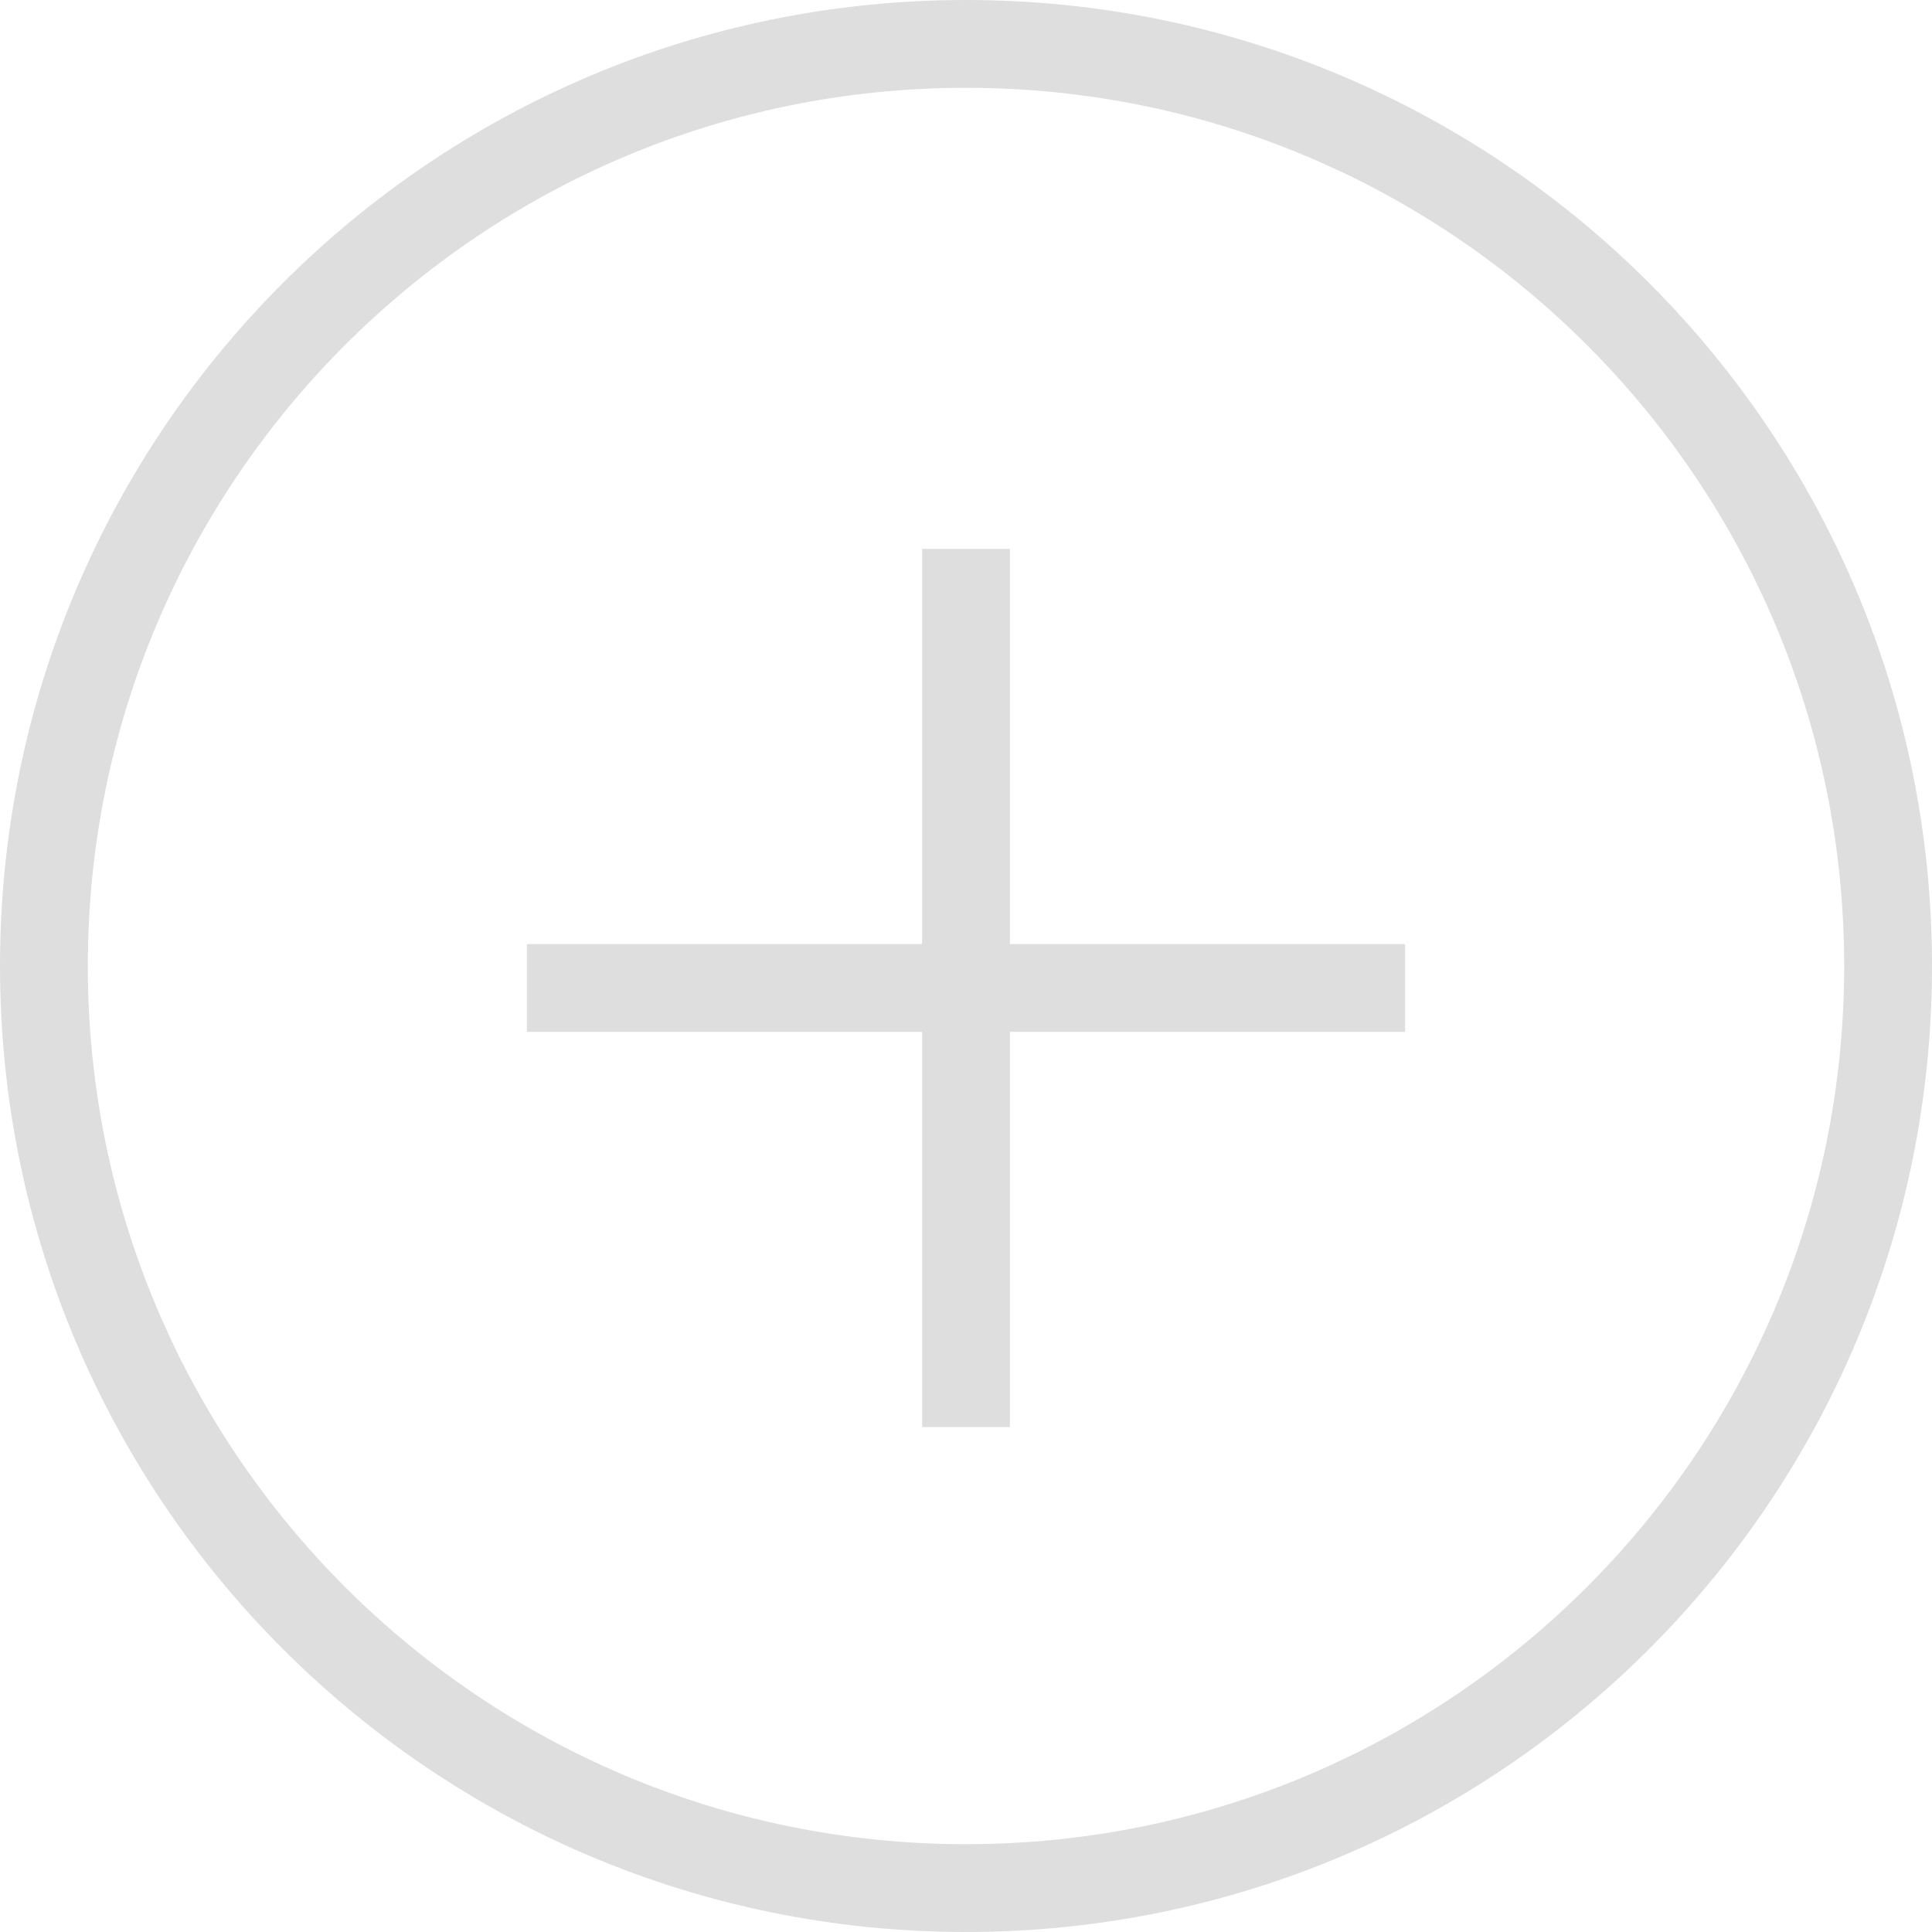
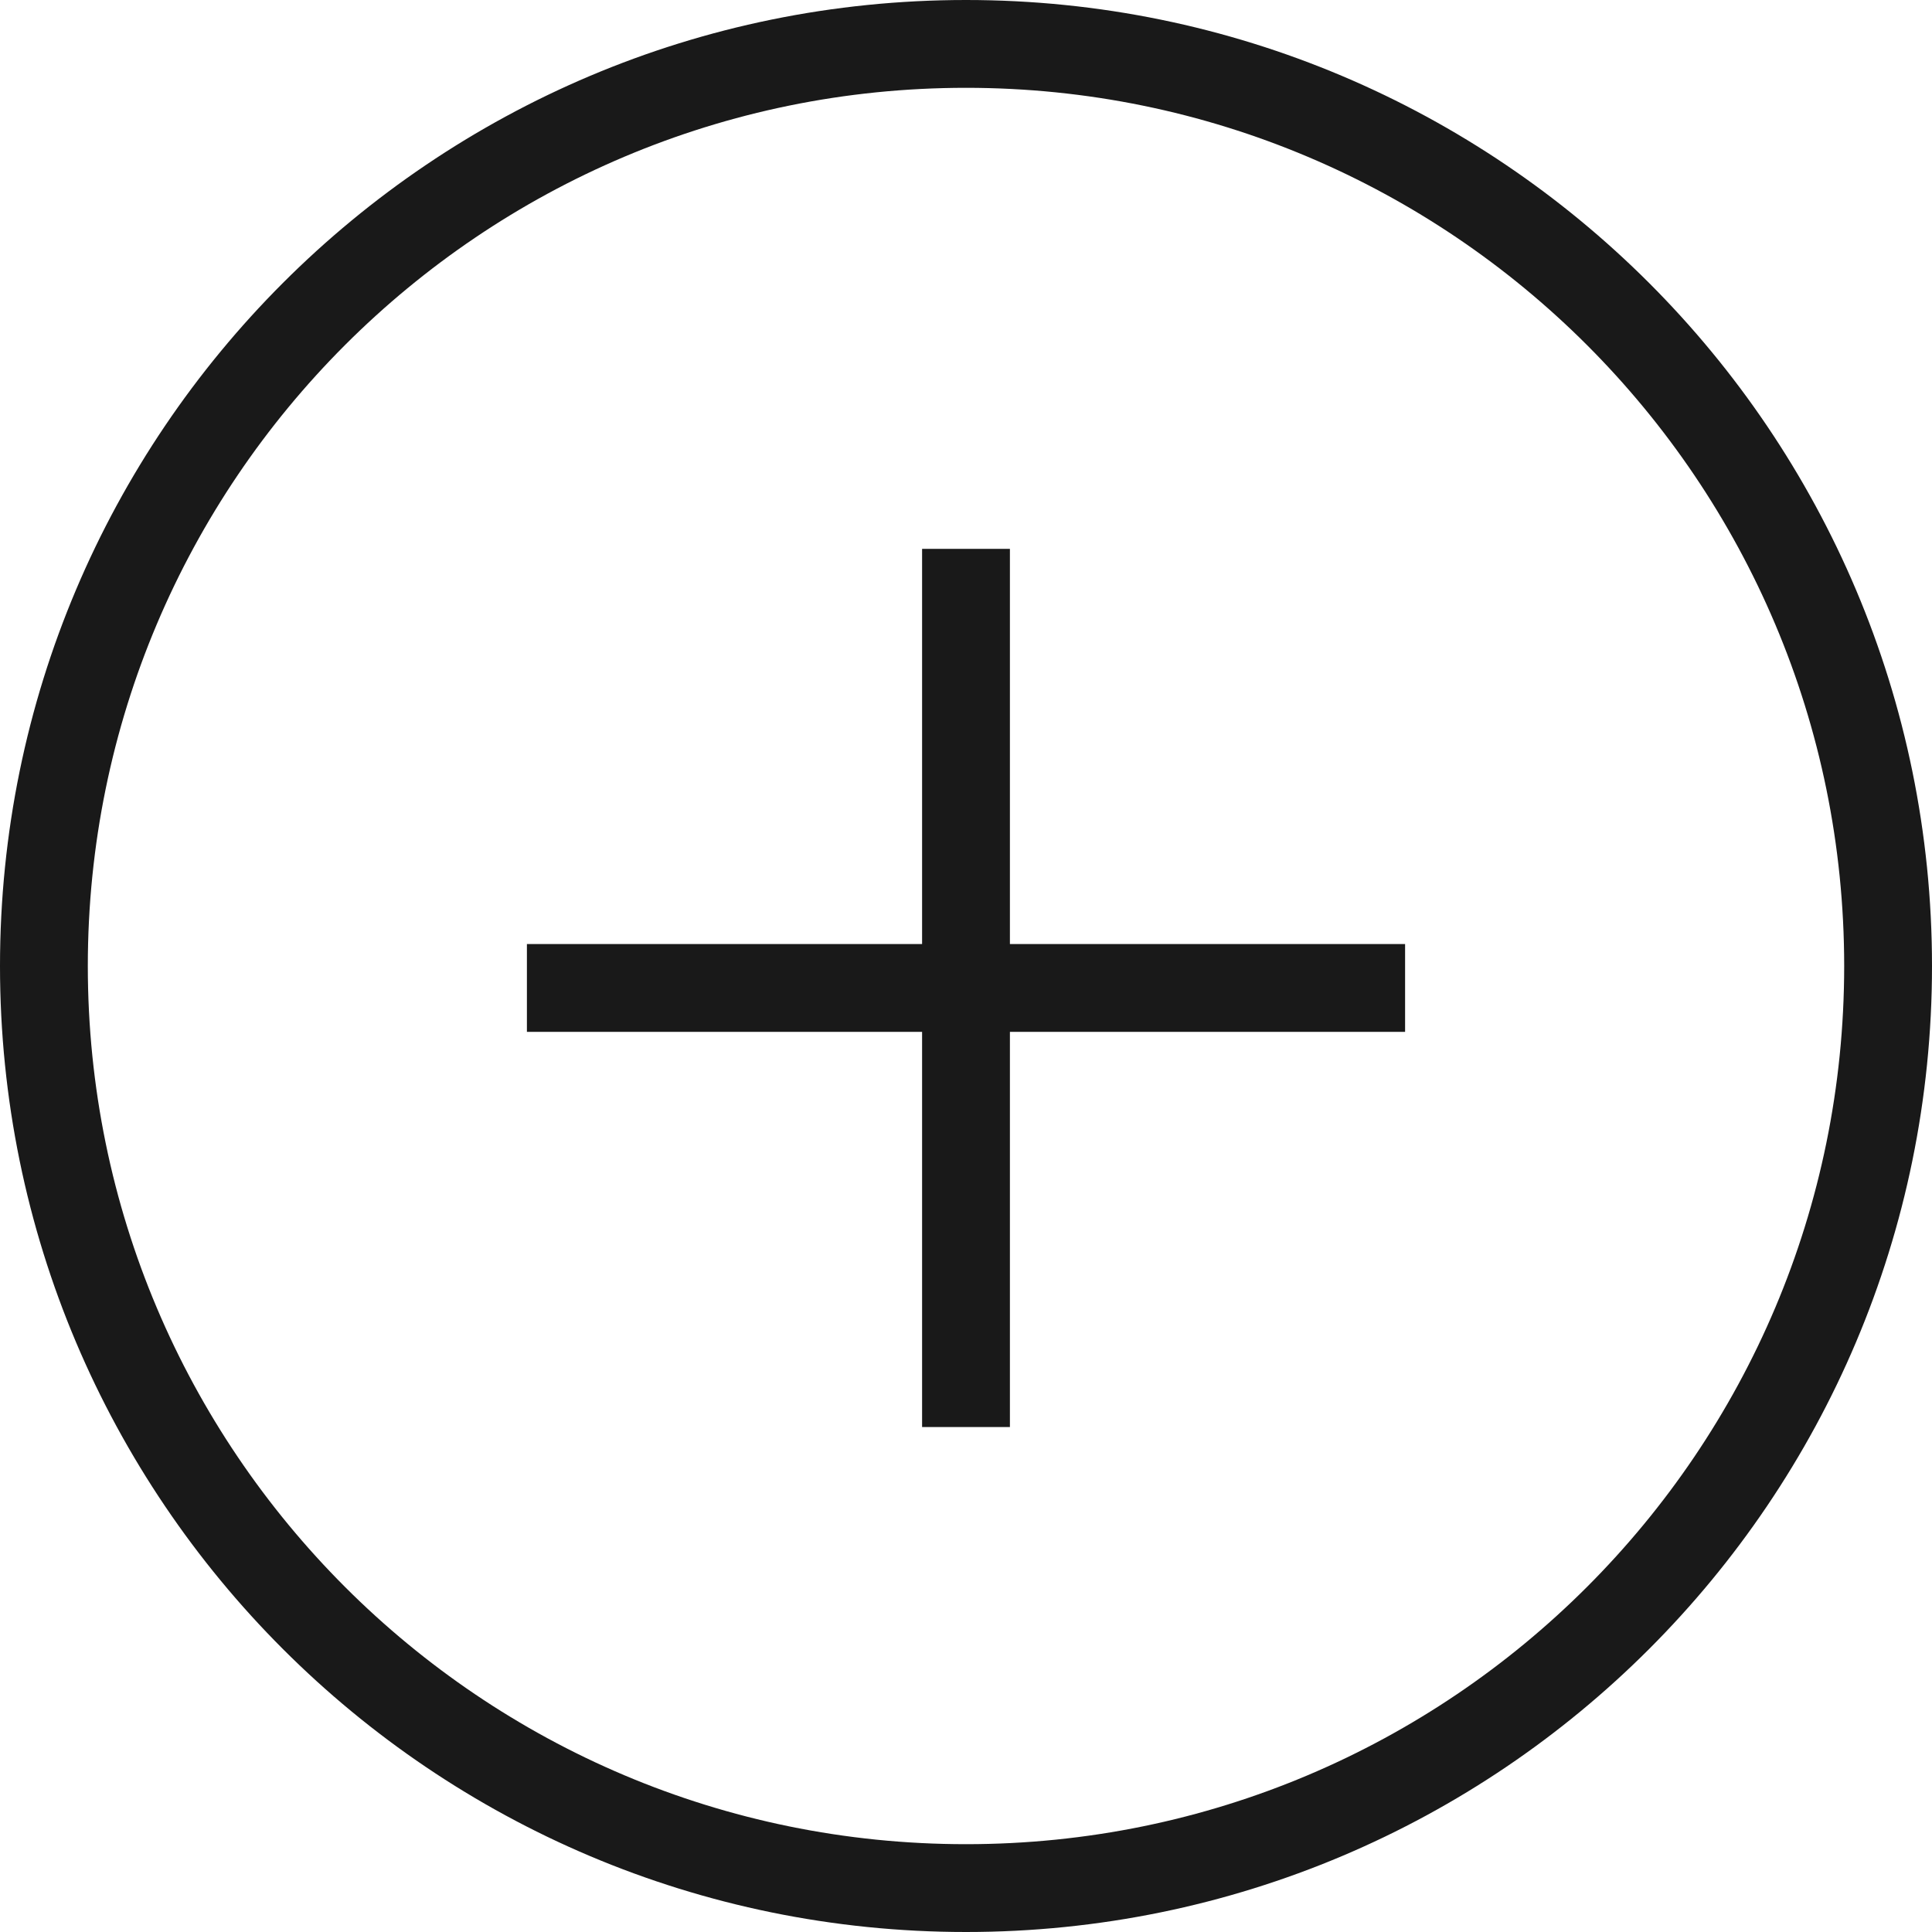
<svg xmlns="http://www.w3.org/2000/svg" version="1.1" id="Ebene_1" x="0px" y="0px" width="25px" height="25px" viewBox="0 0 22 22" enable-background="new 0 0 22 22" xml:space="preserve">
  <g>
-     <circle fill="none" stroke="#DEDEDE" cx="11" cy="11" r="10.5" />
+     <circle fill="none" stroke="#191919" cx="11" cy="11" r="10.5" />
  </g>
-   <line fill="none" stroke="#DEDEDE" x1="11" y1="6.25" x2="11" y2="16.25" />
-   <line fill="none" stroke="#DEDEDE" x1="16" y1="11.25" x2="6" y2="11.25" />
+   <line fill="none" stroke="#191919" x1="11" y1="6.25" x2="11" y2="16.25" />
+   <line fill="none" stroke="#191919" x1="16" y1="11.25" x2="6" y2="11.25" />
</svg>
